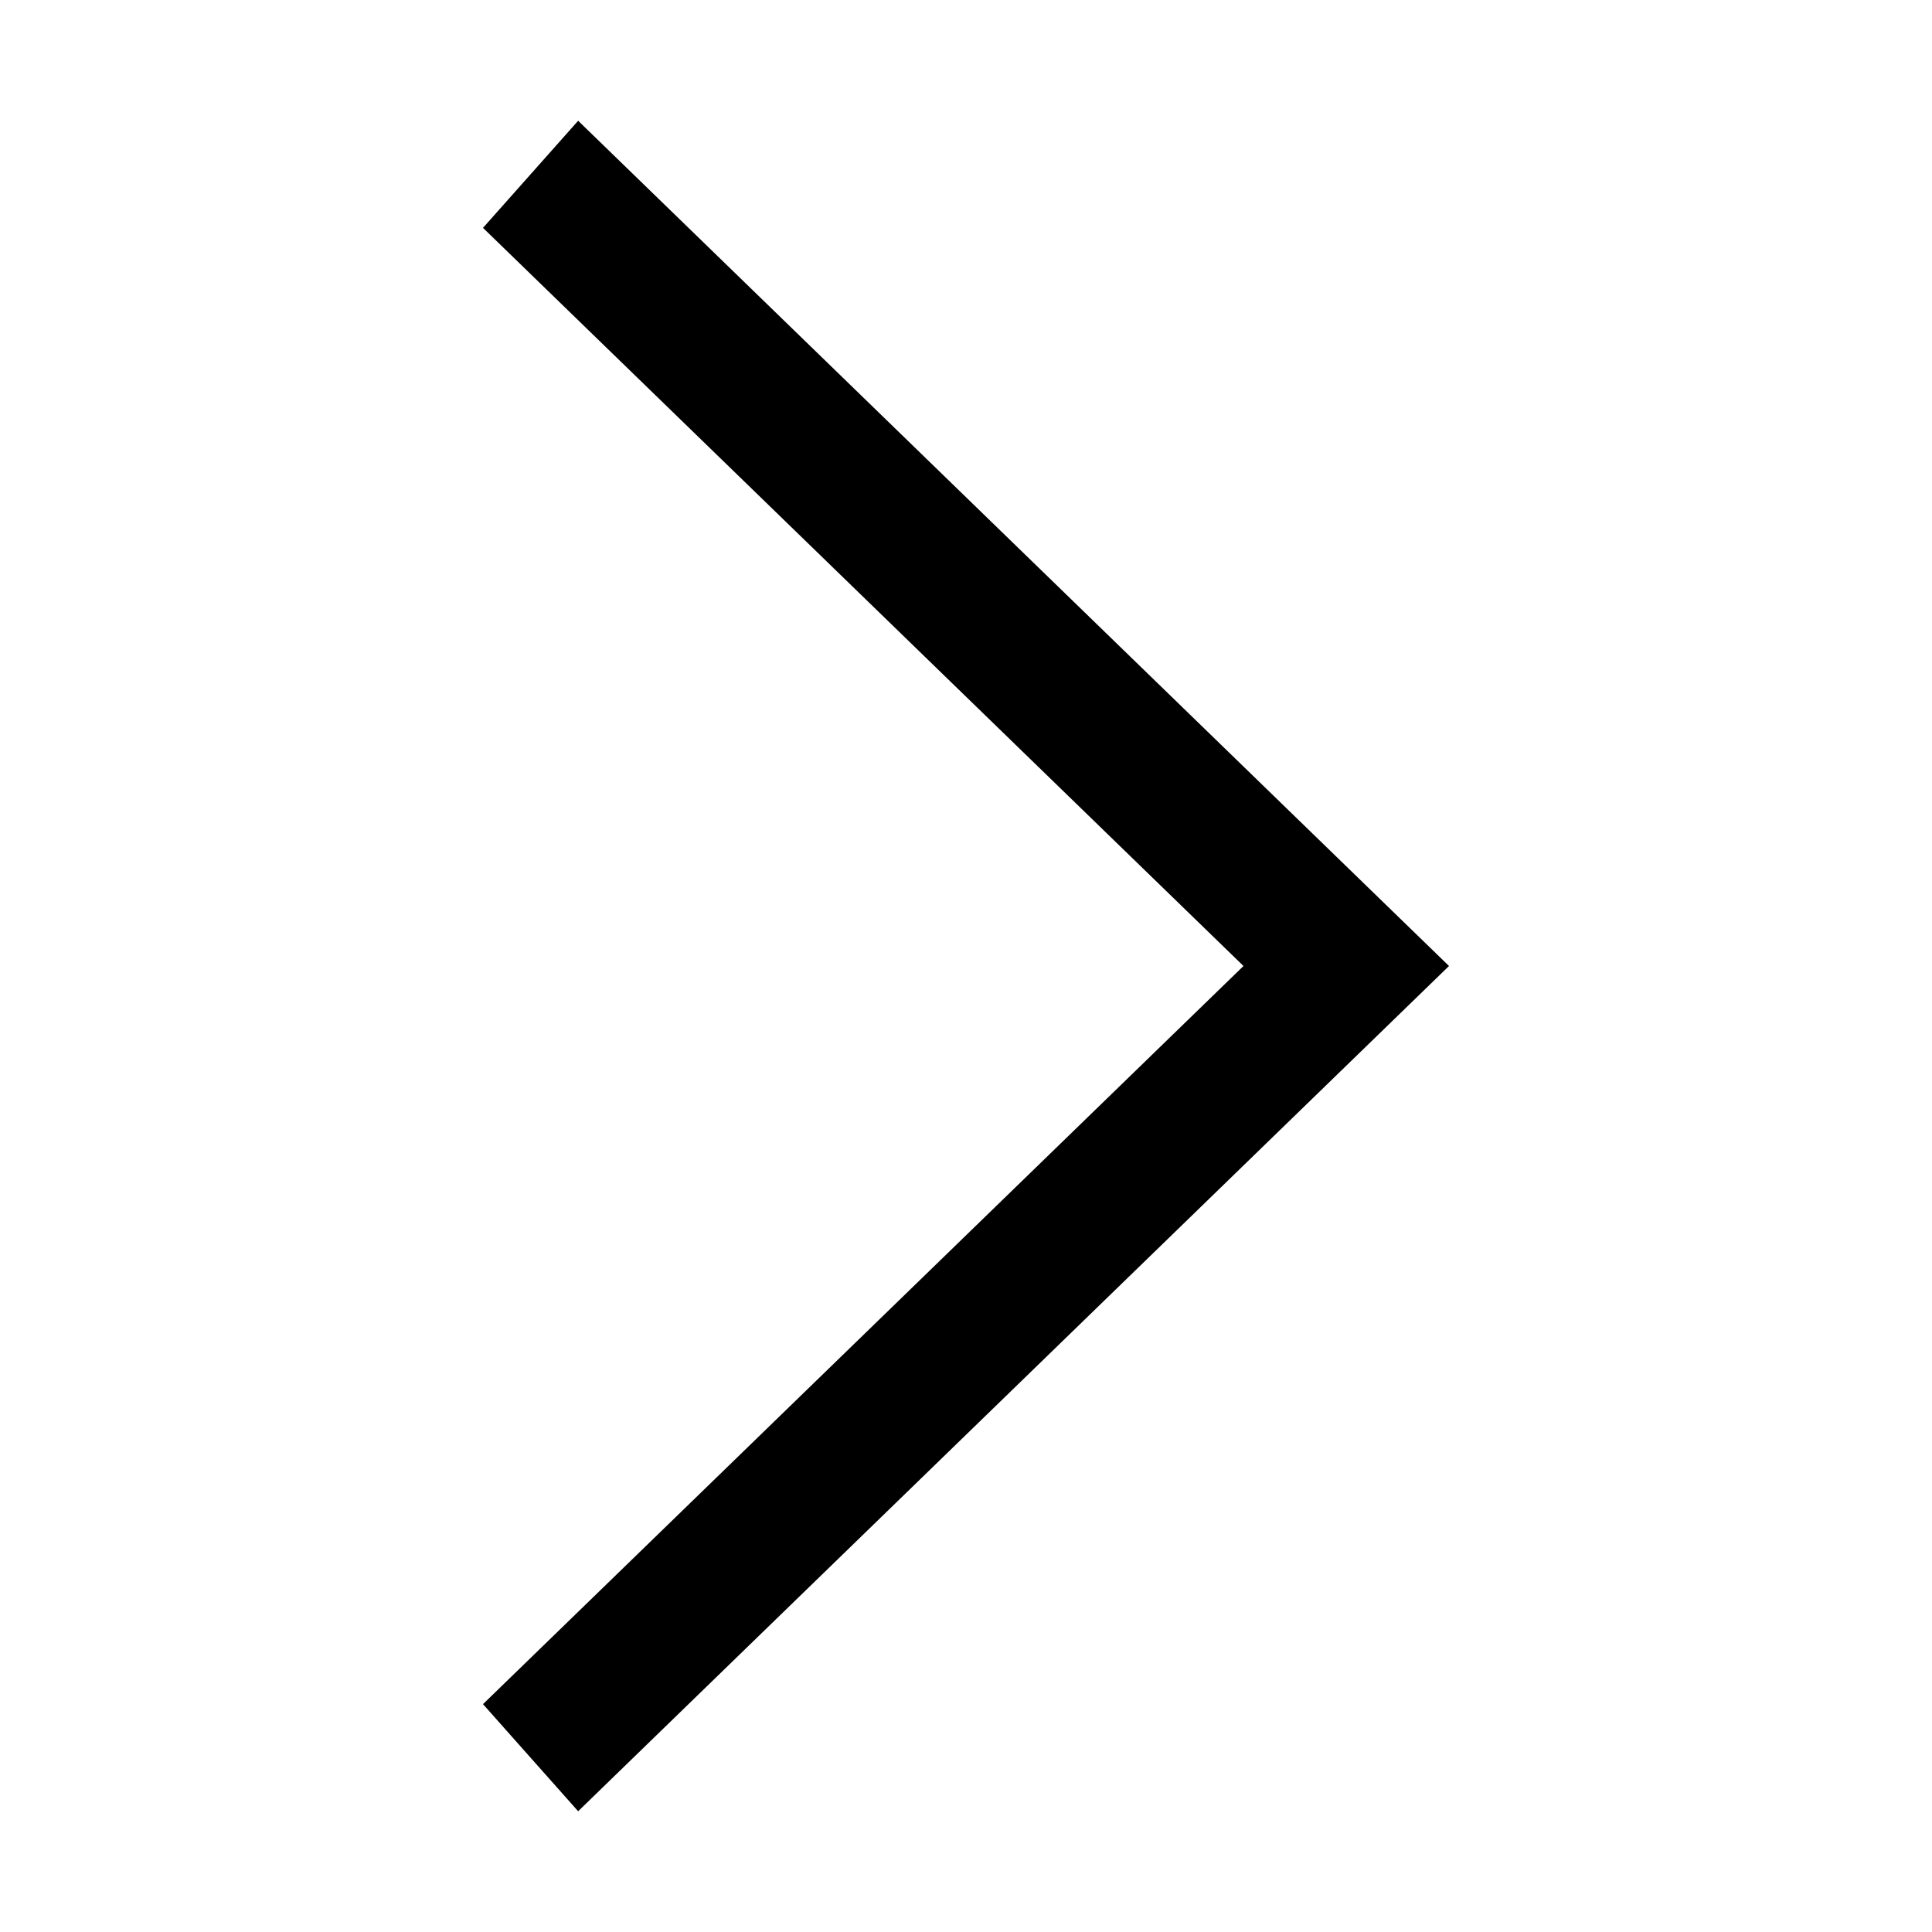
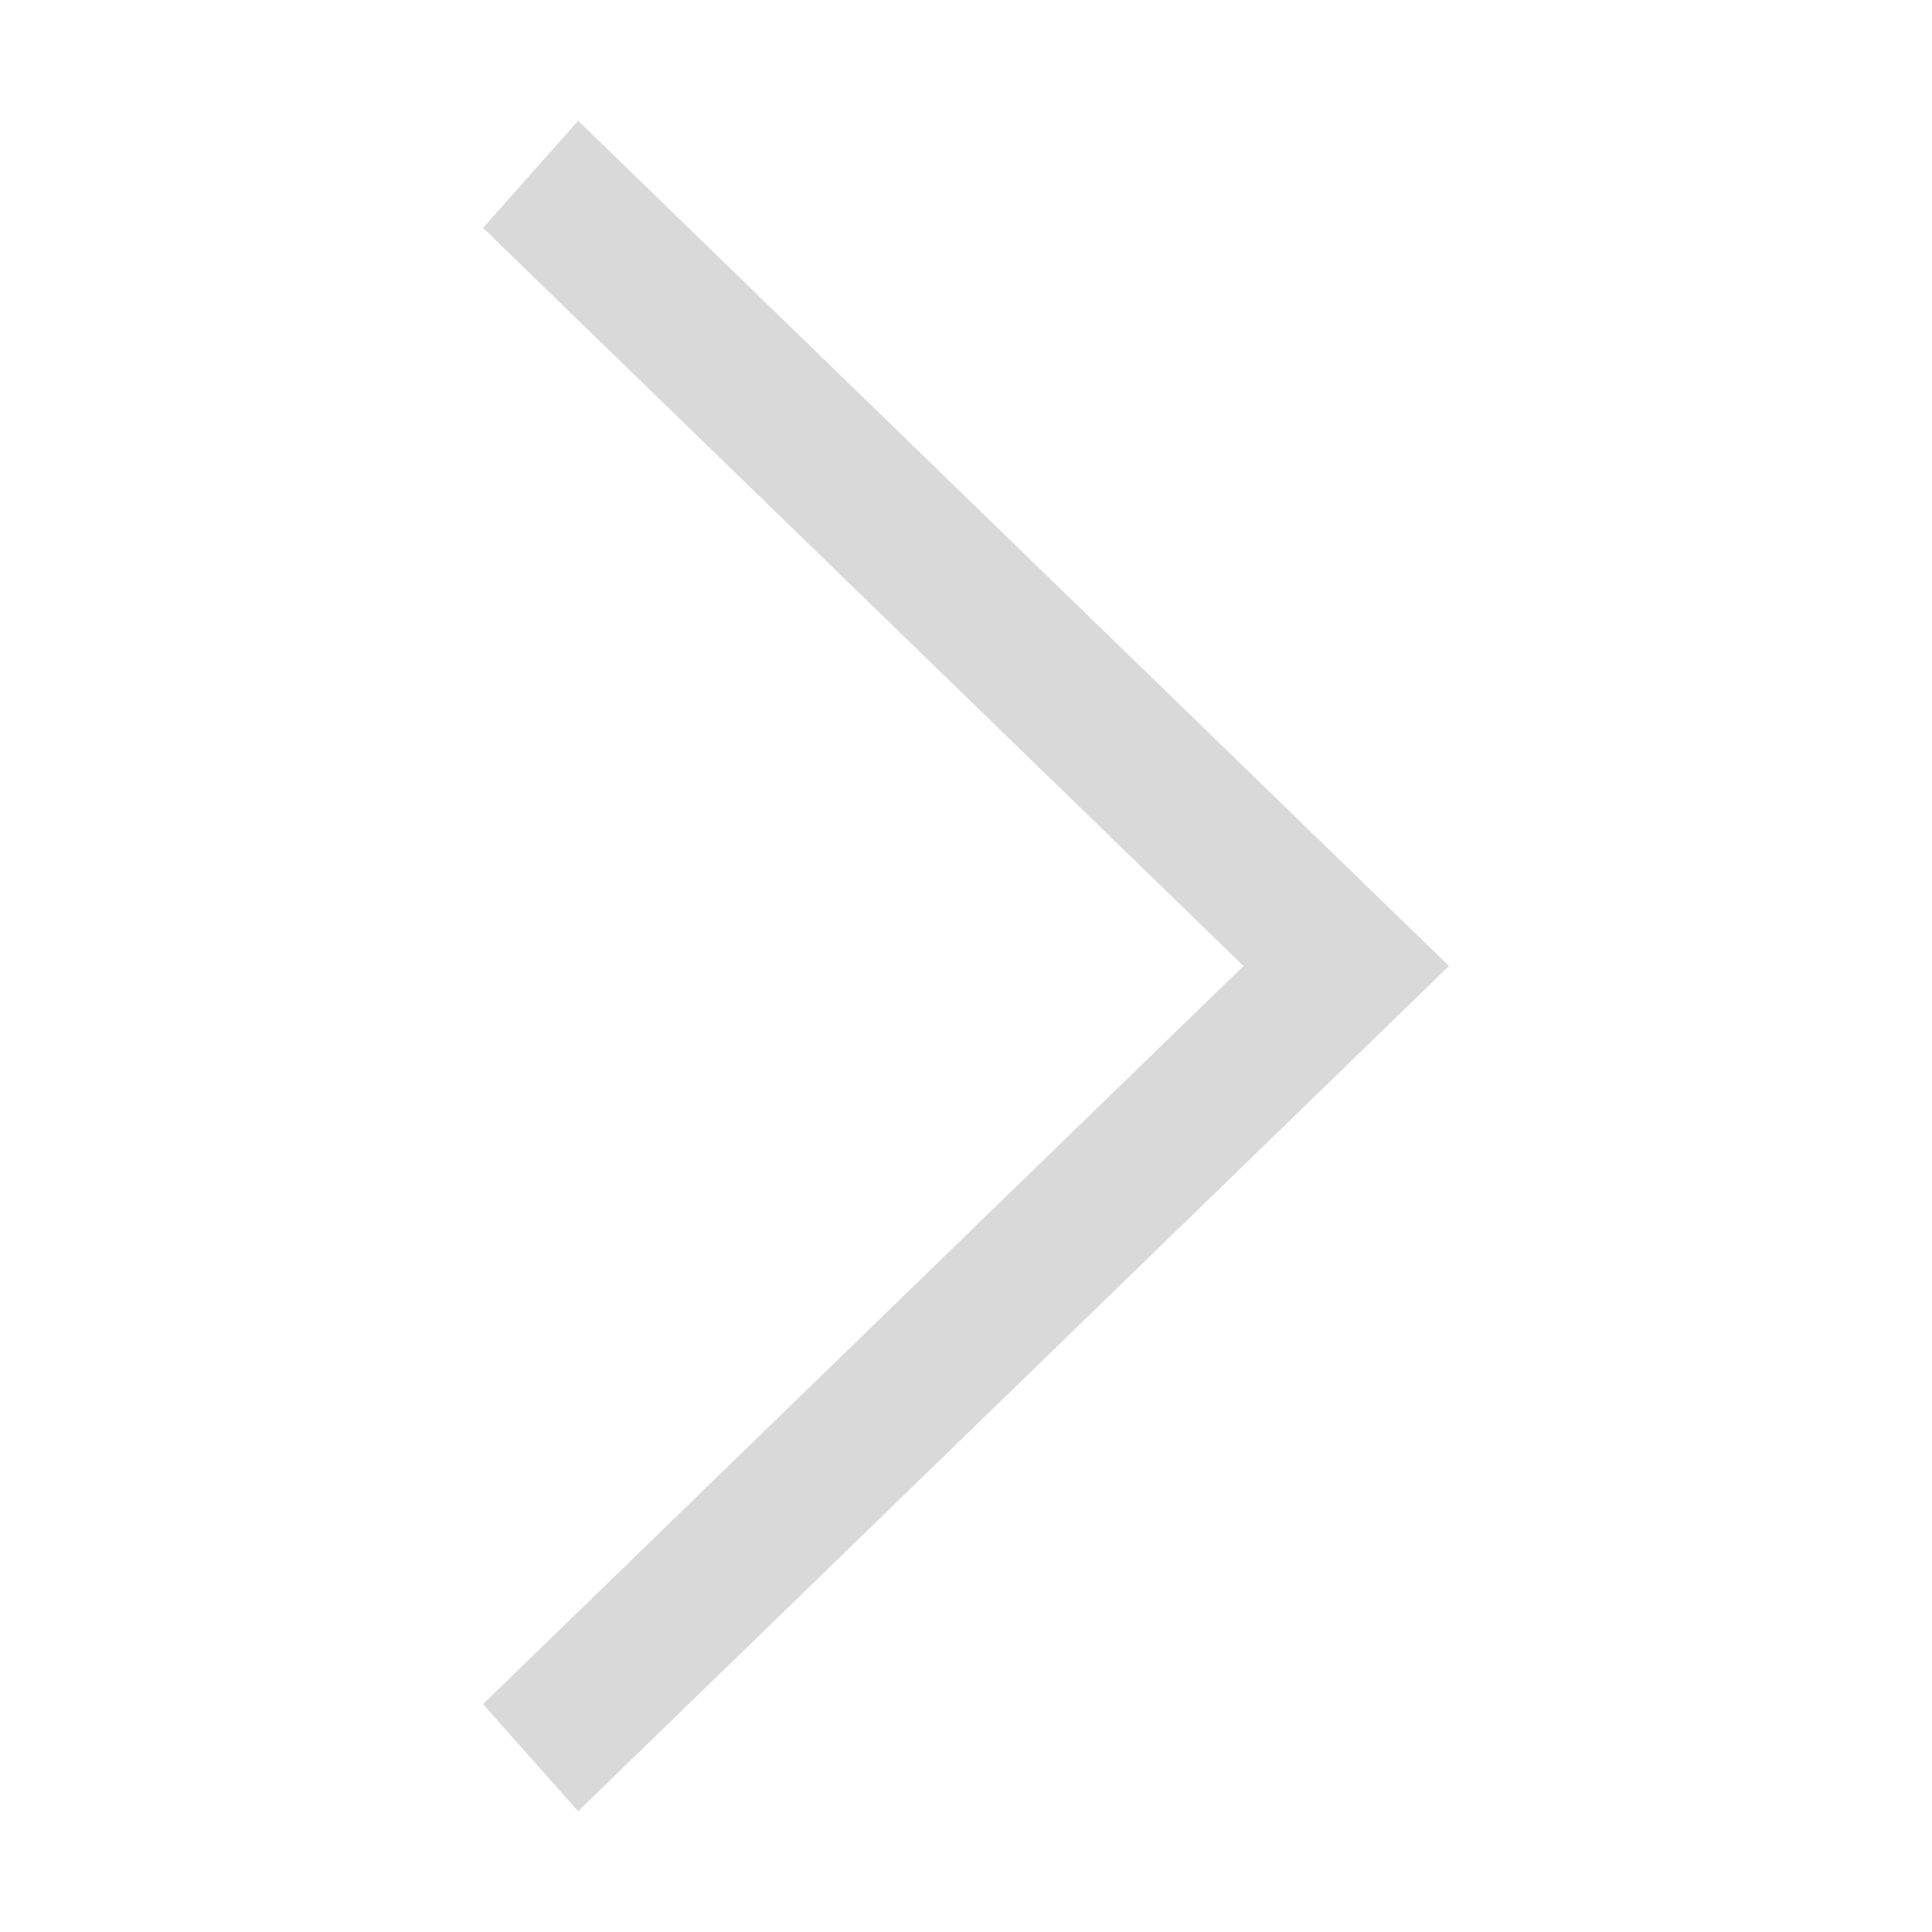
<svg xmlns="http://www.w3.org/2000/svg" width="800px" height="800px" viewBox="0 0 1024 1024" class="icon" version="1.1">
-   <path d="M256 120.768L306.432 64 768 512l-461.568 448L256 903.232 659.072 512z" fill="#000000" />
+   <path d="M256 120.768L306.432 64 768 512l-461.568 448L256 903.232 659.072 512z" fill="#d9d9d9" />
</svg>
